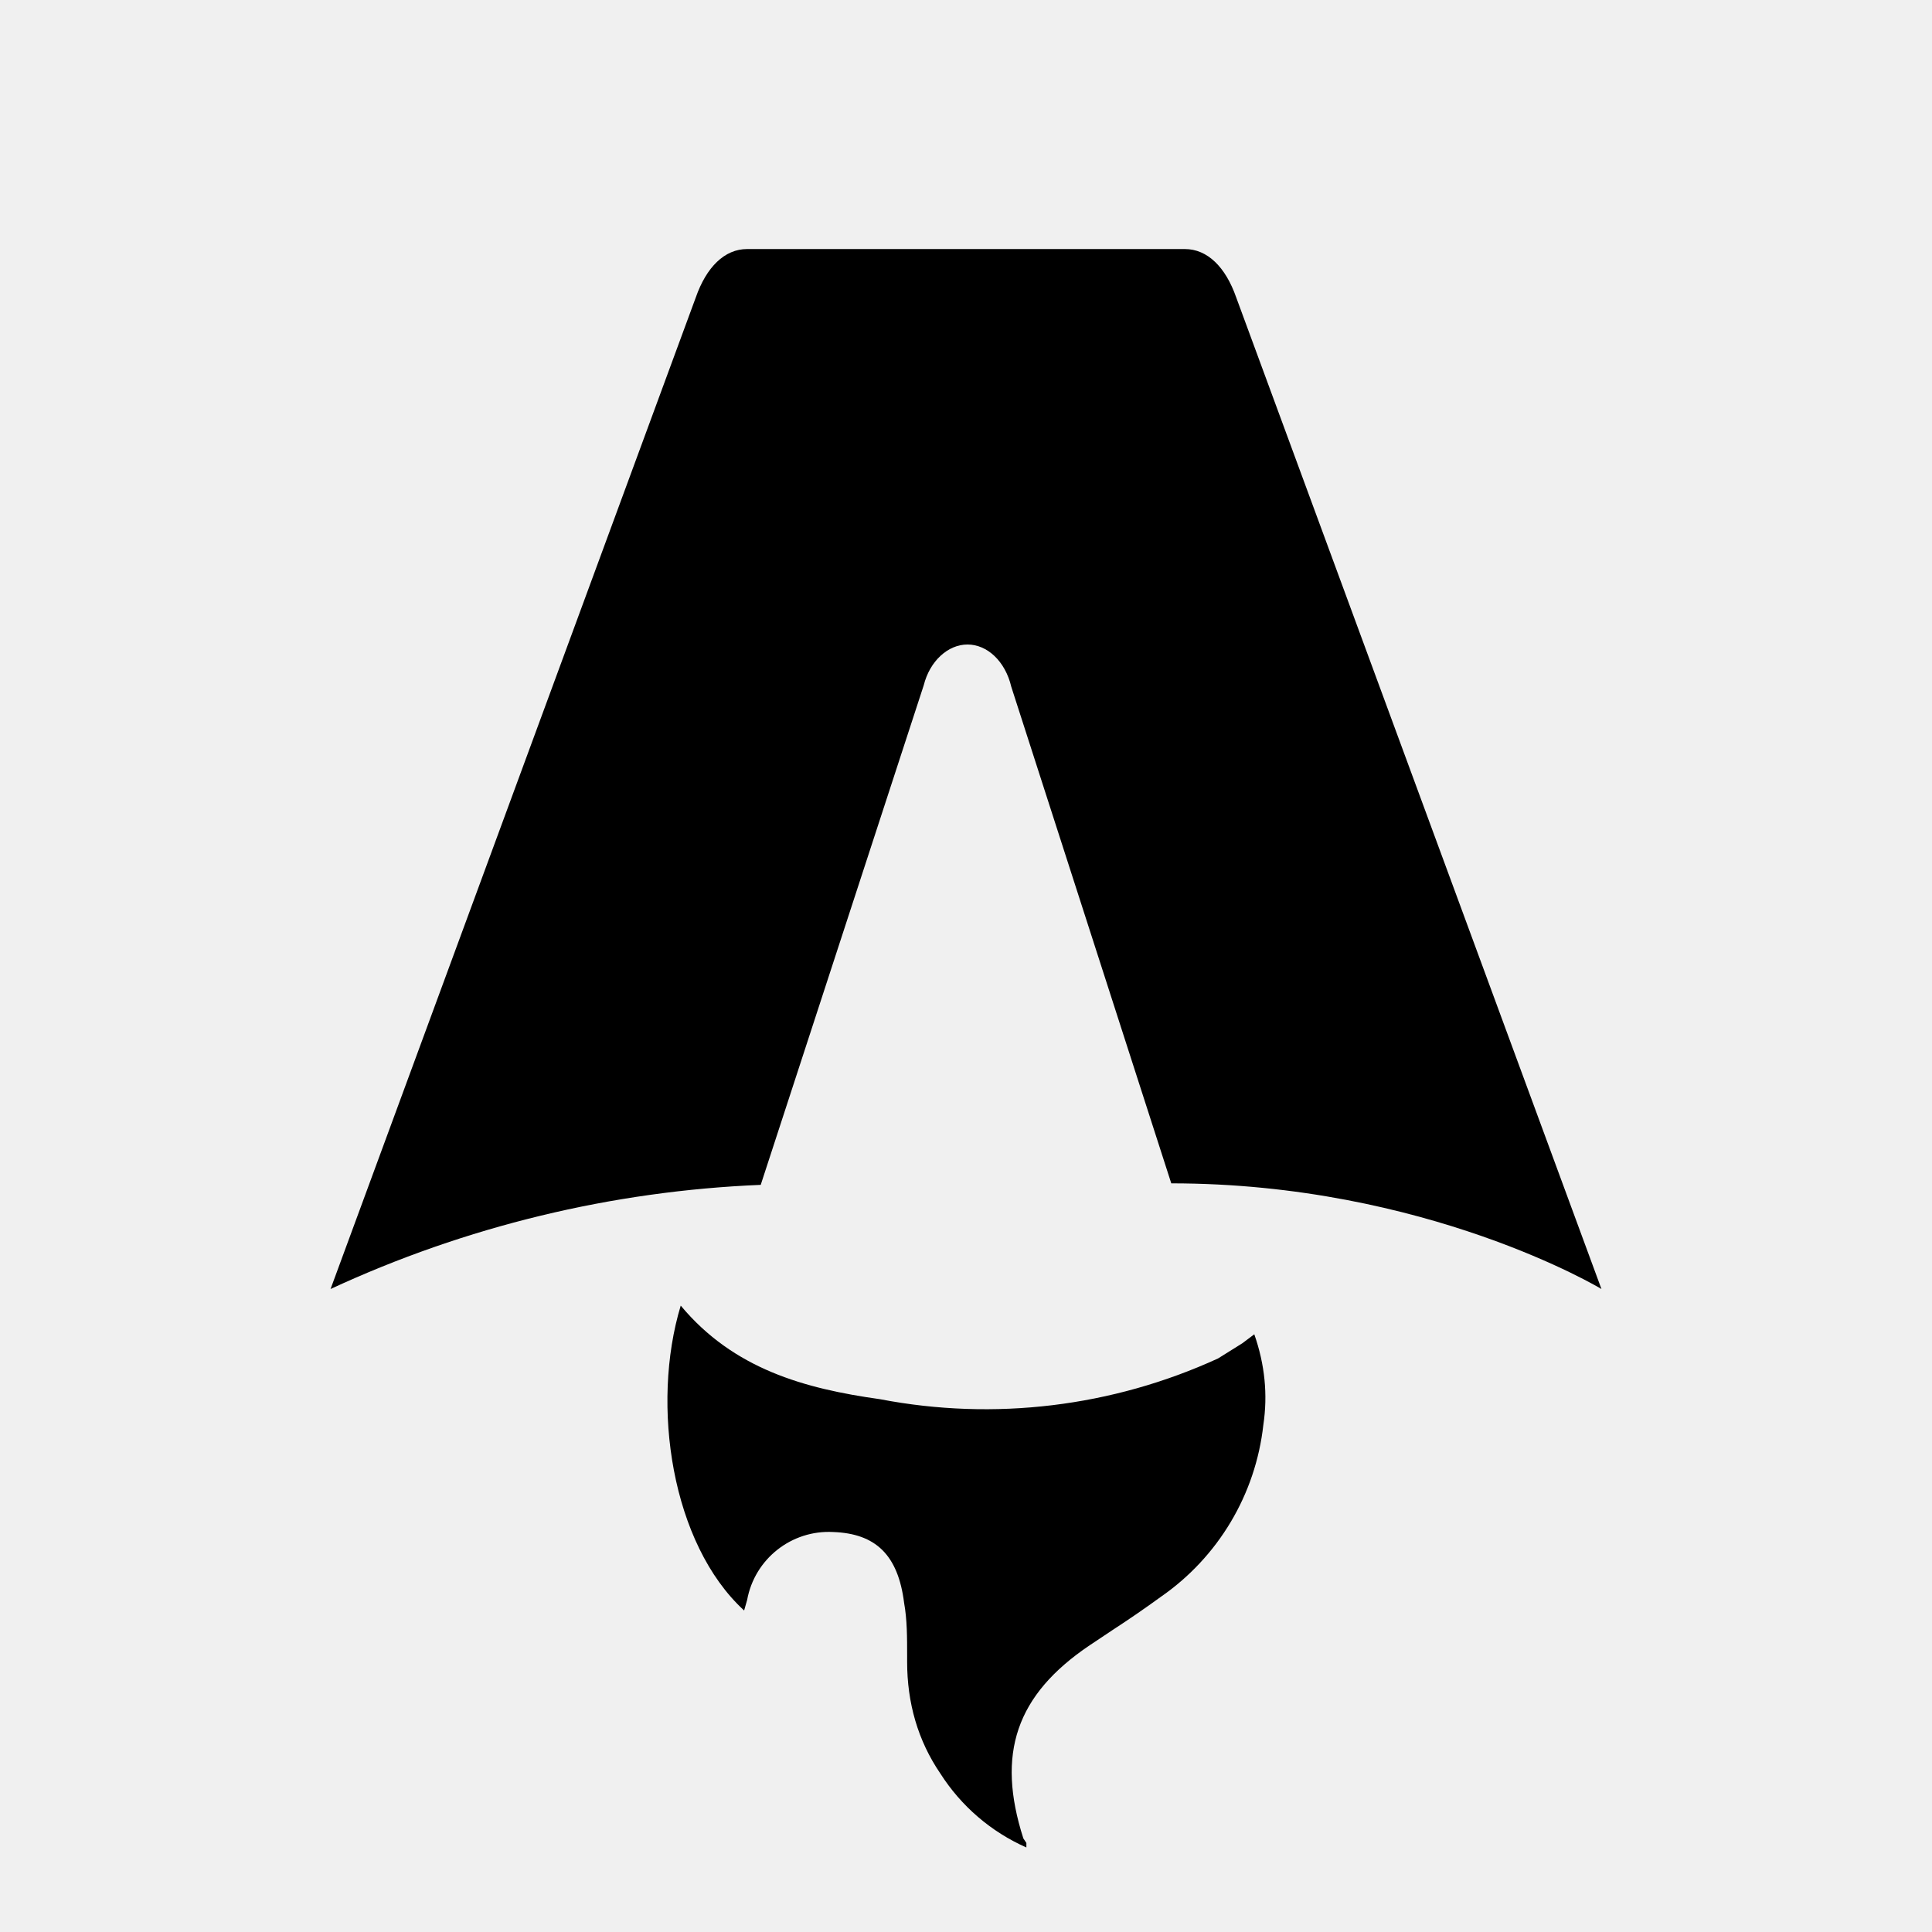
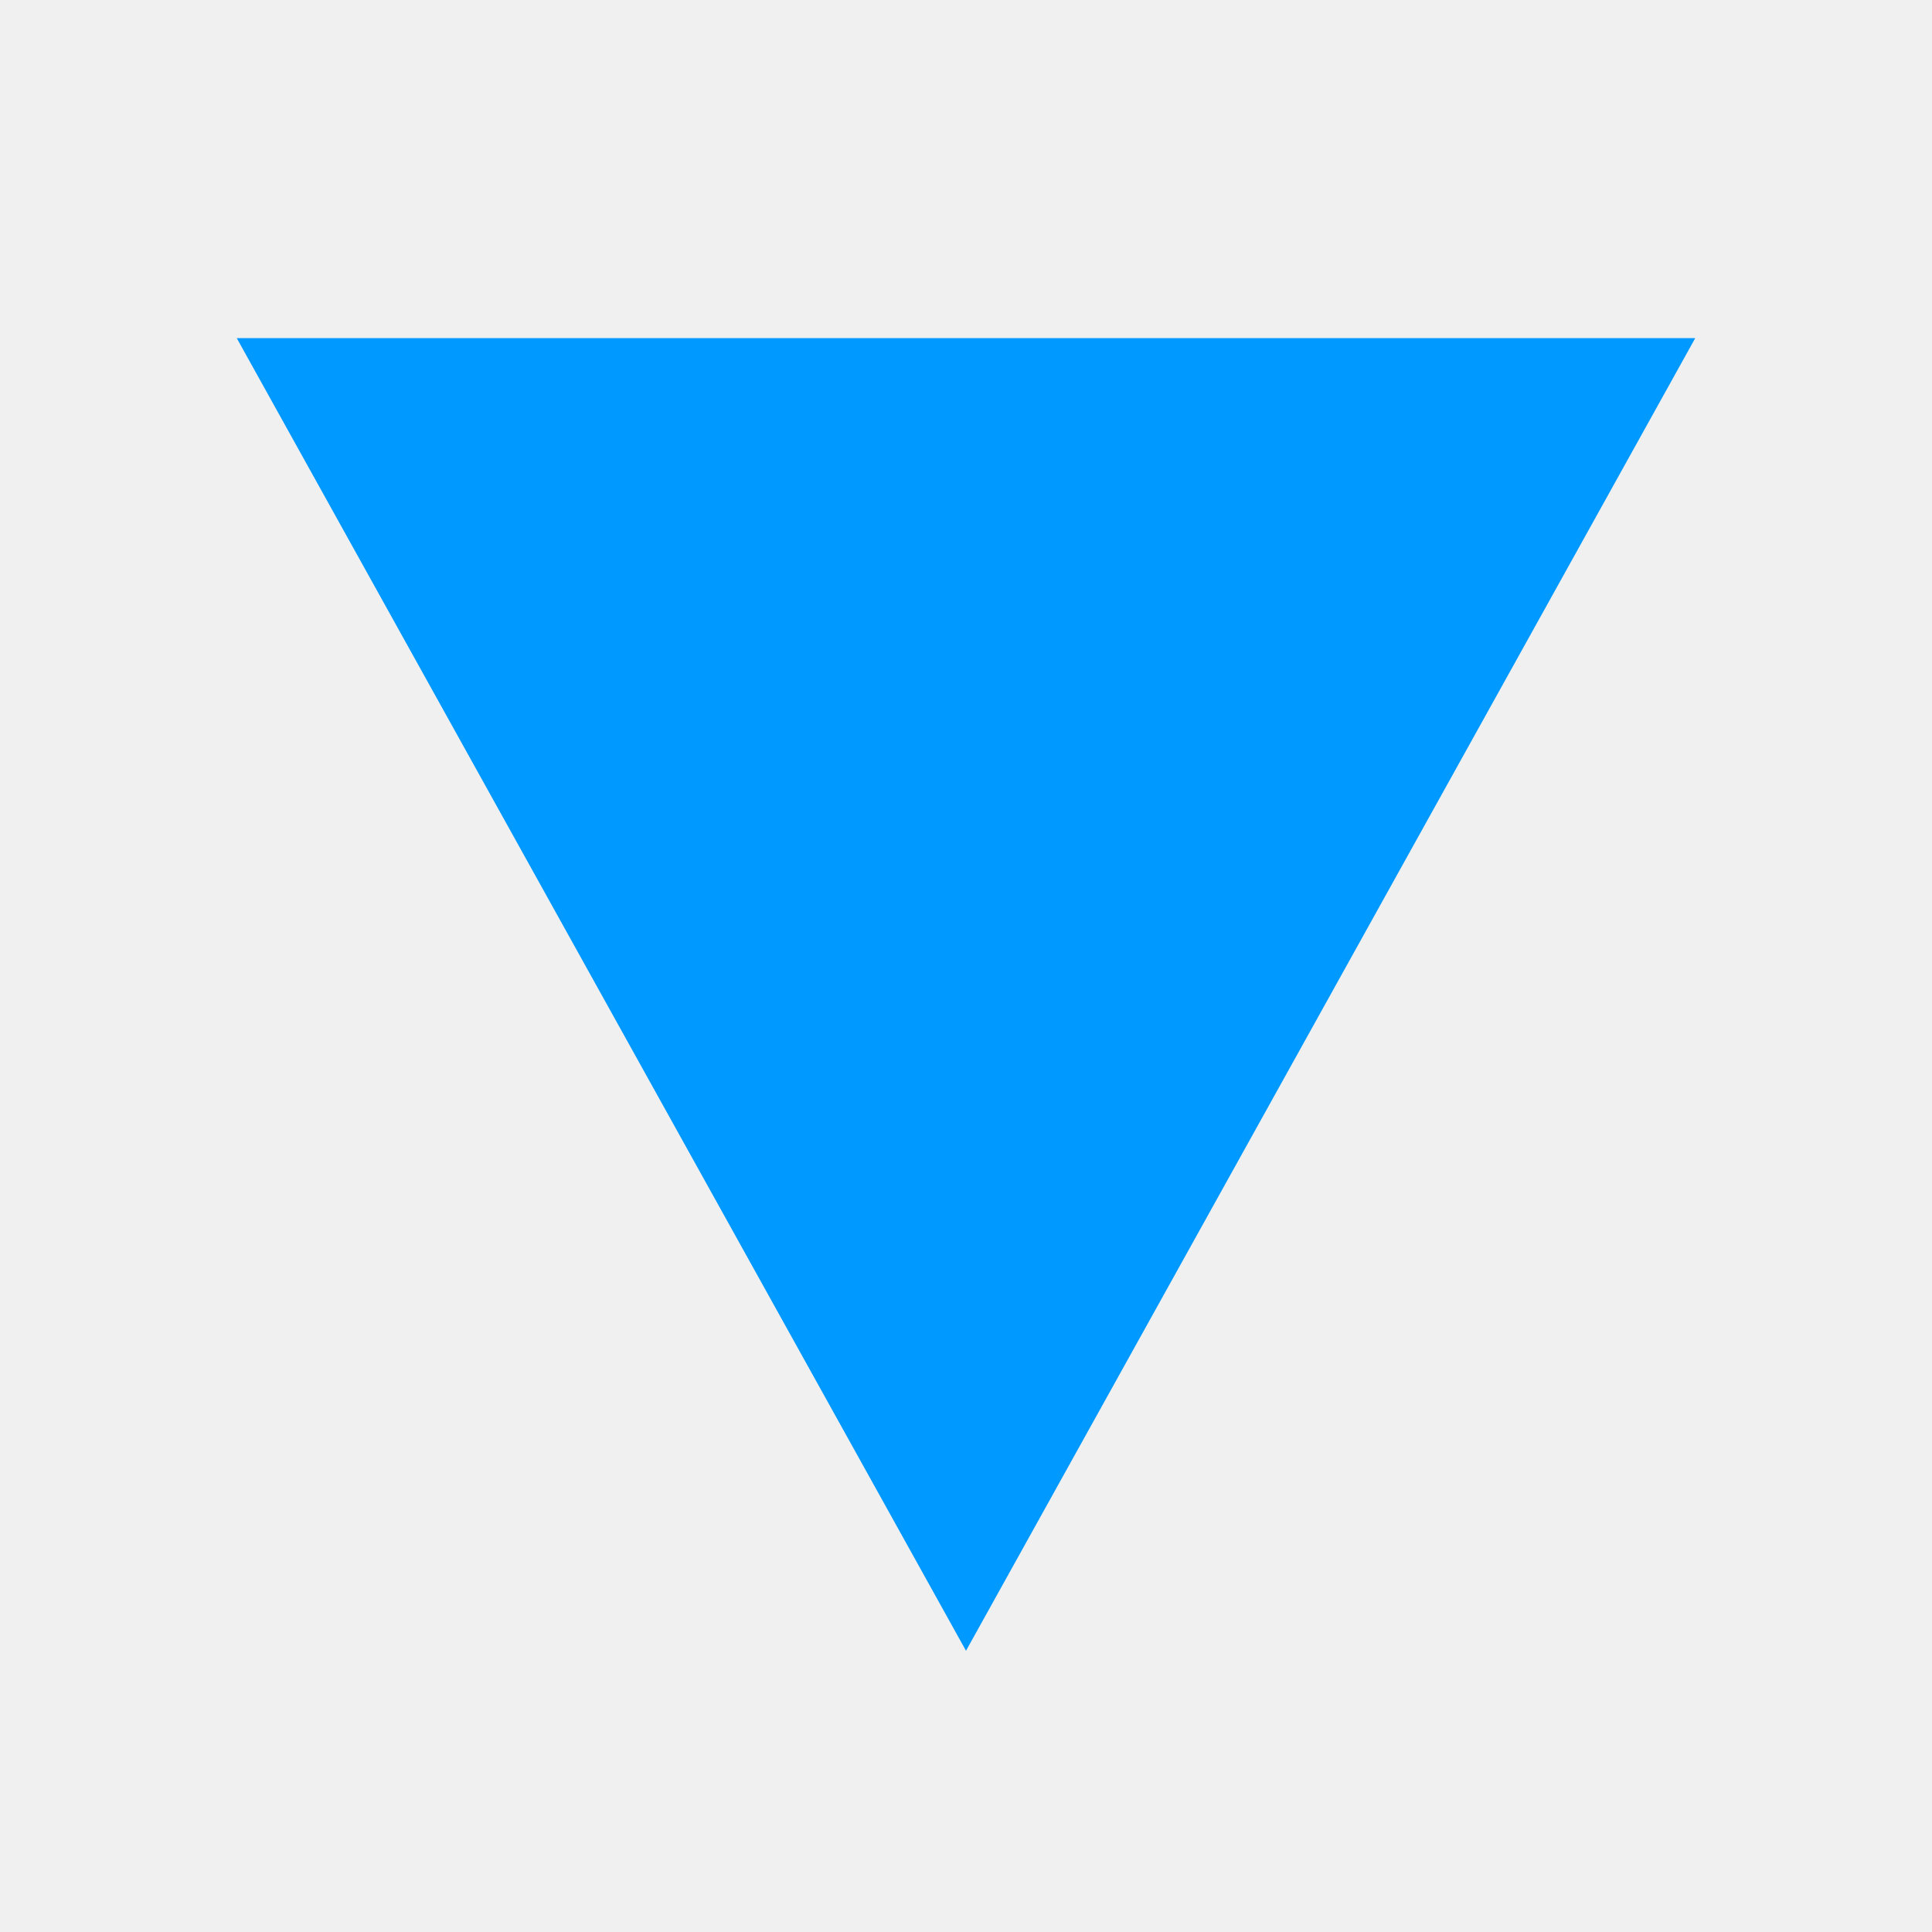
- <svg xmlns="http://www.w3.org/2000/svg" fill="none" viewBox="0 0 128 128">
-   <path d="M50.4 78.5a75.1 75.1 0 0 0-28.5 6.9l24.2-65.7c.7-2 1.9-3.2 3.4-3.2h29c1.5 0 2.7 1.2 3.4 3.2l24.2 65.7s-11.6-7-28.5-7L67 45.5c-.4-1.7-1.6-2.8-2.9-2.8-1.3 0-2.5 1.1-2.9 2.7L50.4 78.5Zm-1.1 28.2Zm-4.2-20.2c-2 6.6-.6 15.8 4.2 20.2a17.5 17.5 0 0 1 .2-.7 5.5 5.5 0 0 1 5.7-4.5c2.8.1 4.3 1.5 4.7 4.7.2 1.1.2 2.3.2 3.5v.4c0 2.7.7 5.2 2.2 7.4a13 13 0 0 0 5.7 4.9v-.3l-.2-.3c-1.8-5.6-.5-9.5 4.4-12.8l1.5-1a73 73 0 0 0 3.2-2.2 16 16 0 0 0 6.8-11.4c.3-2 .1-4-.6-6l-.8.6-1.6 1a37 37 0 0 1-22.4 2.7c-5-.7-9.7-2-13.2-6.2Z" />
+ <svg xmlns="http://www.w3.org/2000/svg" fill="none" width="64px" height="64px" viewBox="0 0 20.00 20.00" stroke="#0099ff" stroke-width="3">
+   <g id="SVGRepo_bgCarrier" stroke-width="0" />
+   <g id="SVGRepo_tracerCarrier" stroke-linecap="round" stroke-linejoin="round" stroke="#CCCCCC" stroke-width="2.88" />
+   <g id="SVGRepo_iconCarrier">
+     <path d="M5 5h10l-5 9-5-9z" />
+   </g>
  <style>
-         path { fill: #000; }
+         path { fill: #0099ff; }
        @media (prefers-color-scheme: dark) {
-             path { fill: #FFF; }
+             path { fill: #0099ff; }
        }
    </style>
</svg>
